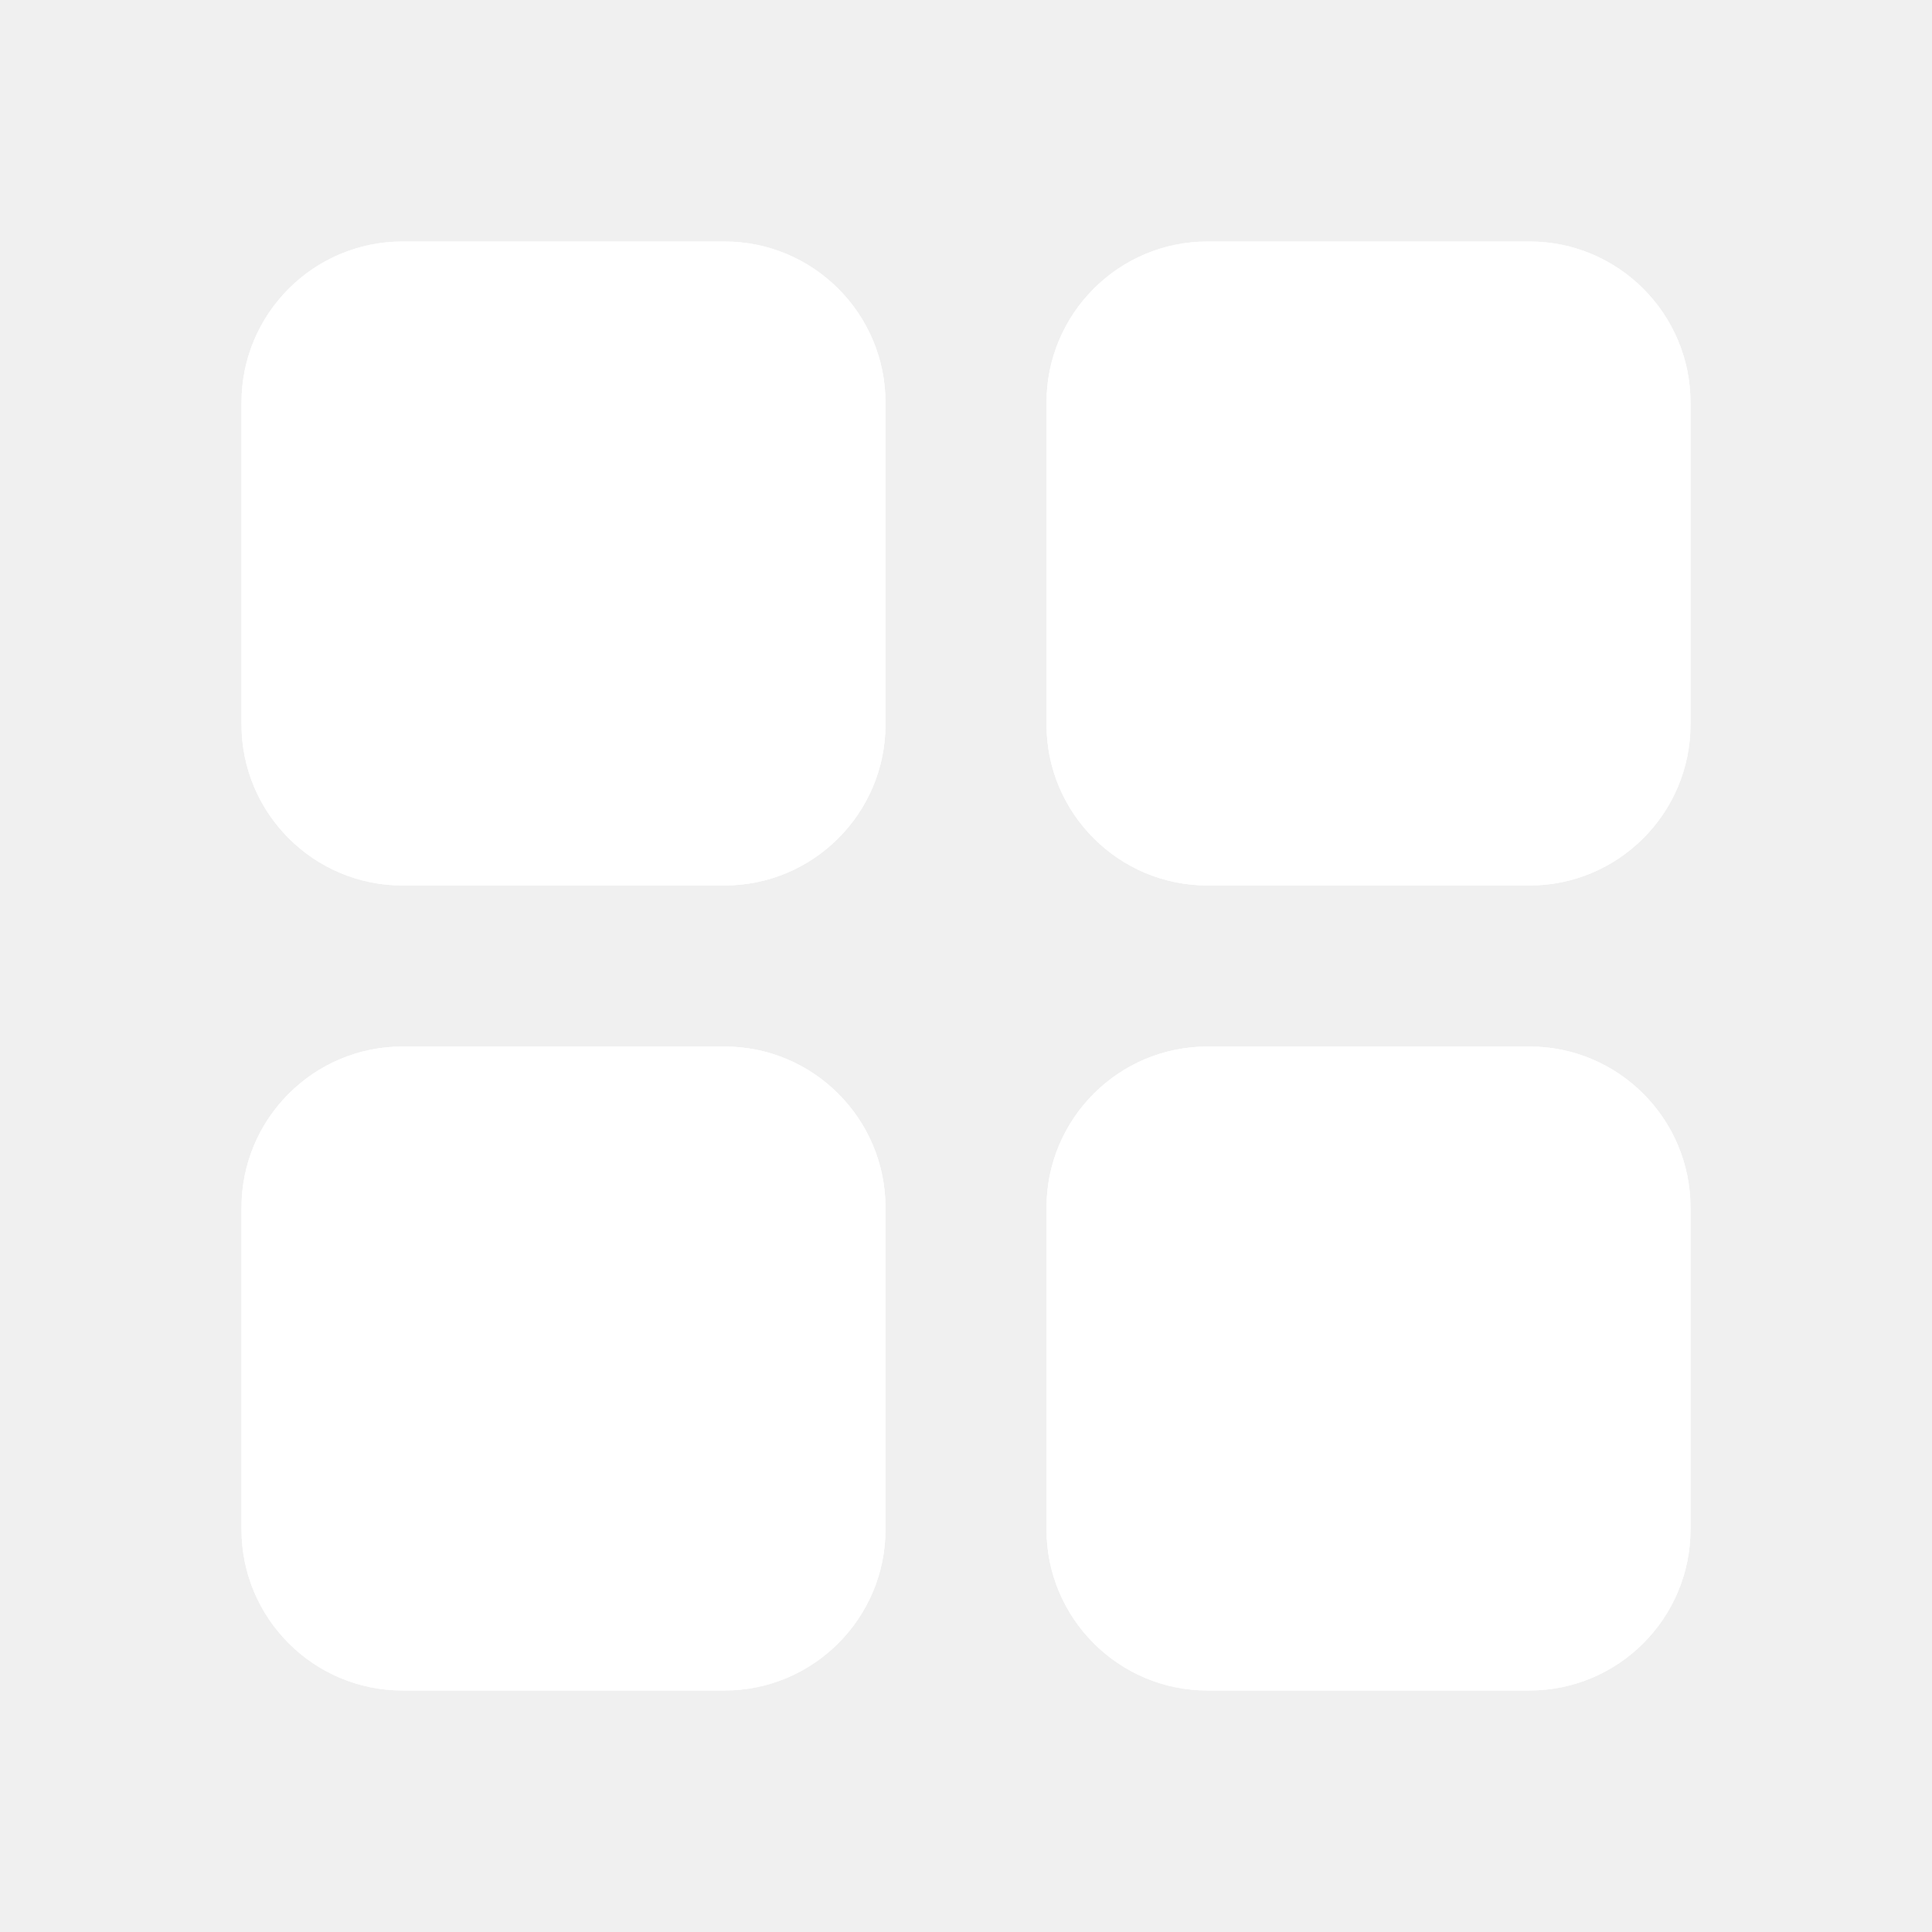
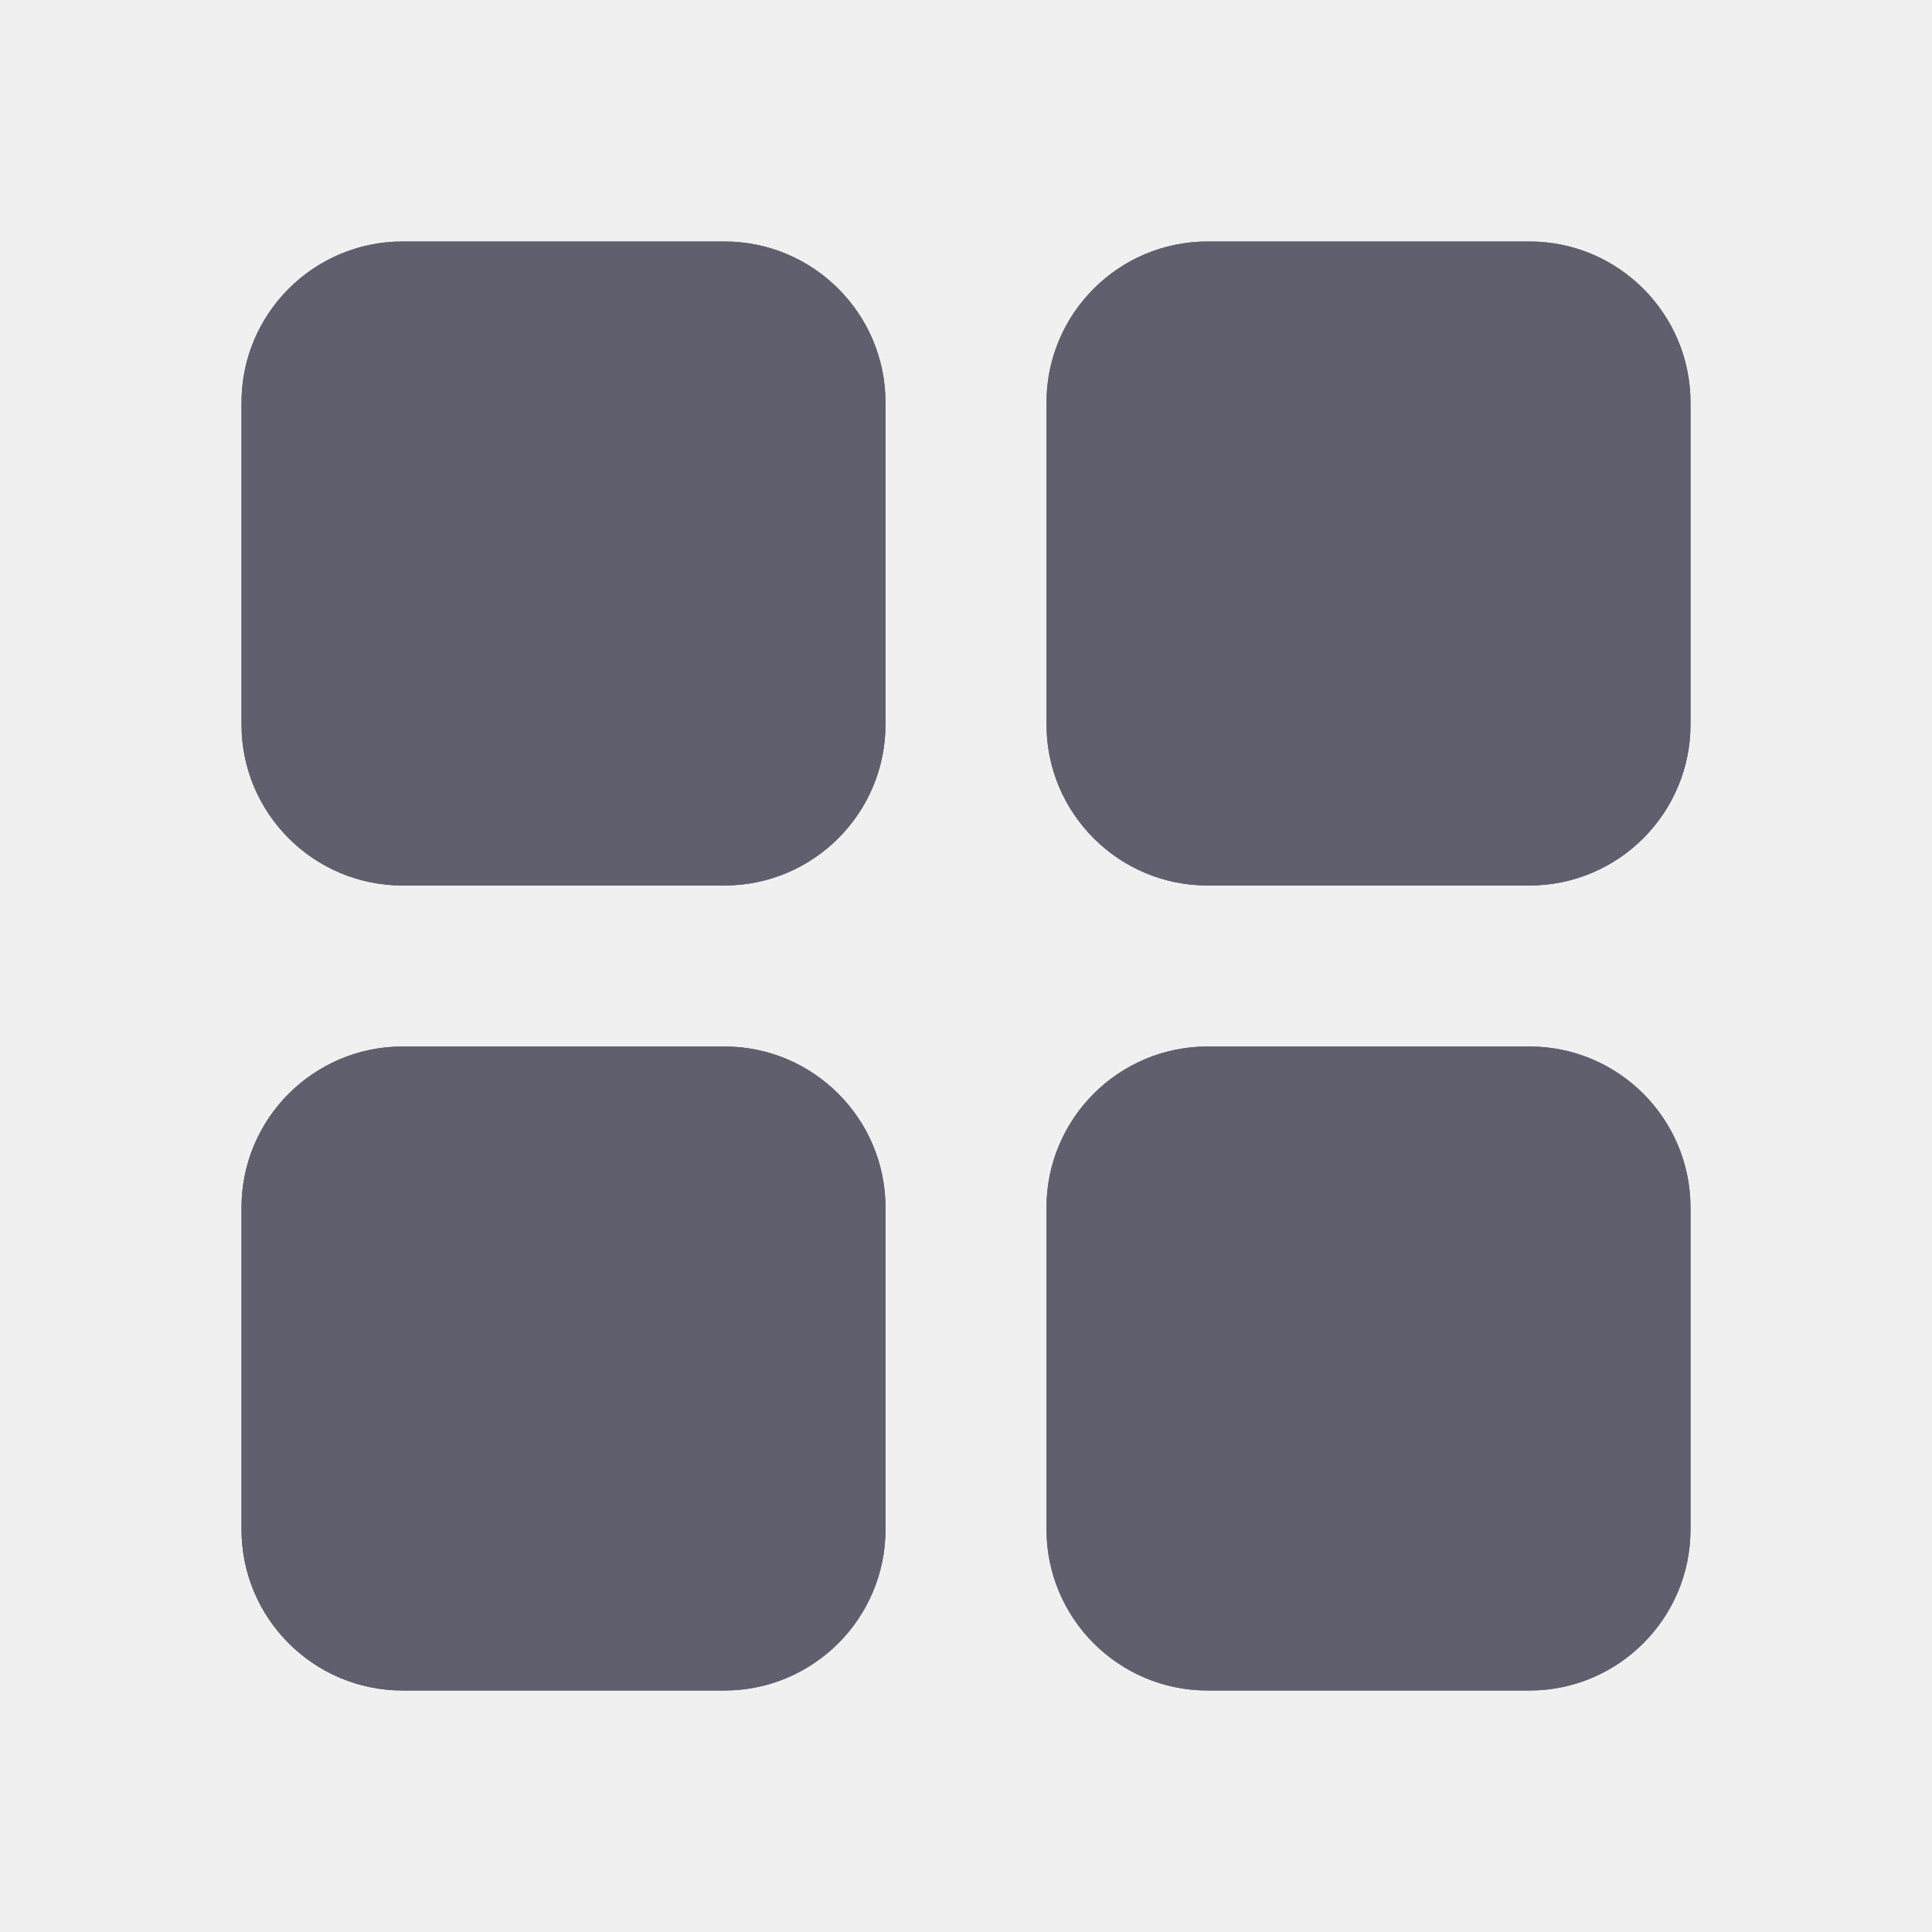
<svg xmlns="http://www.w3.org/2000/svg" width="24" height="24" viewBox="0 0 24 24" fill="none">
-   <path fill-rule="evenodd" clip-rule="evenodd" d="M5 3H9C10.103 3 11 3.897 11 5V9C11 10.103 10.103 11 9 11H5C3.897 11 3 10.103 3 9V5C3 3.897 3.897 3 5 3ZM15 3H19C20.103 3 21 3.897 21 5V9C21 10.103 20.103 11 19 11H15C13.897 11 13 10.103 13 9V5C13 3.897 13.897 3 15 3ZM9 13H5C3.897 13 3 13.897 3 15V19C3 20.103 3.897 21 5 21H9C10.103 21 11 20.103 11 19V15C11 13.897 10.103 13 9 13ZM15 13H19C20.103 13 21 13.897 21 15V19C21 20.103 20.103 21 19 21H15C13.897 21 13 20.103 13 19V15C13 13.897 13.897 13 15 13Z" fill="white" />
+   <path fill-rule="evenodd" clip-rule="evenodd" d="M5 3H9C10.103 3 11 3.897 11 5V9C11 10.103 10.103 11 9 11H5C3.897 11 3 10.103 3 9V5C3 3.897 3.897 3 5 3ZM15 3H19C20.103 3 21 3.897 21 5V9C21 10.103 20.103 11 19 11H15C13.897 11 13 10.103 13 9V5C13 3.897 13.897 3 15 3ZM9 13H5C3.897 13 3 13.897 3 15V19C3 20.103 3.897 21 5 21H9C10.103 21 11 20.103 11 19V15C11 13.897 10.103 13 9 13ZM15 13H19C20.103 13 21 13.897 21 15V19C21 20.103 20.103 21 19 21H15C13.897 21 13 20.103 13 19V15C13 13.897 13.897 13 15 13Z" fill="#5F5F6E" />
  <mask id="mask0" mask-type="alpha" maskUnits="userSpaceOnUse" x="3" y="3" width="18" height="18">
    <path fill-rule="evenodd" clip-rule="evenodd" d="M5 3H9C10.103 3 11 3.897 11 5V9C11 10.103 10.103 11 9 11H5C3.897 11 3 10.103 3 9V5C3 3.897 3.897 3 5 3ZM15 3H19C20.103 3 21 3.897 21 5V9C21 10.103 20.103 11 19 11H15C13.897 11 13 10.103 13 9V5C13 3.897 13.897 3 15 3ZM9 13H5C3.897 13 3 13.897 3 15V19C3 20.103 3.897 21 5 21H9C10.103 21 11 20.103 11 19V15C11 13.897 10.103 13 9 13ZM15 13H19C20.103 13 21 13.897 21 15V19C21 20.103 20.103 21 19 21H15C13.897 21 13 20.103 13 19V15C13 13.897 13.897 13 15 13Z" fill="white" />
  </mask>
  <g mask="url(#mask0)">
-     <rect width="24" height="24" fill="white" />
+     <rect width="24" height="24" fill="#5F5F6E" />
  </g>
</svg>
